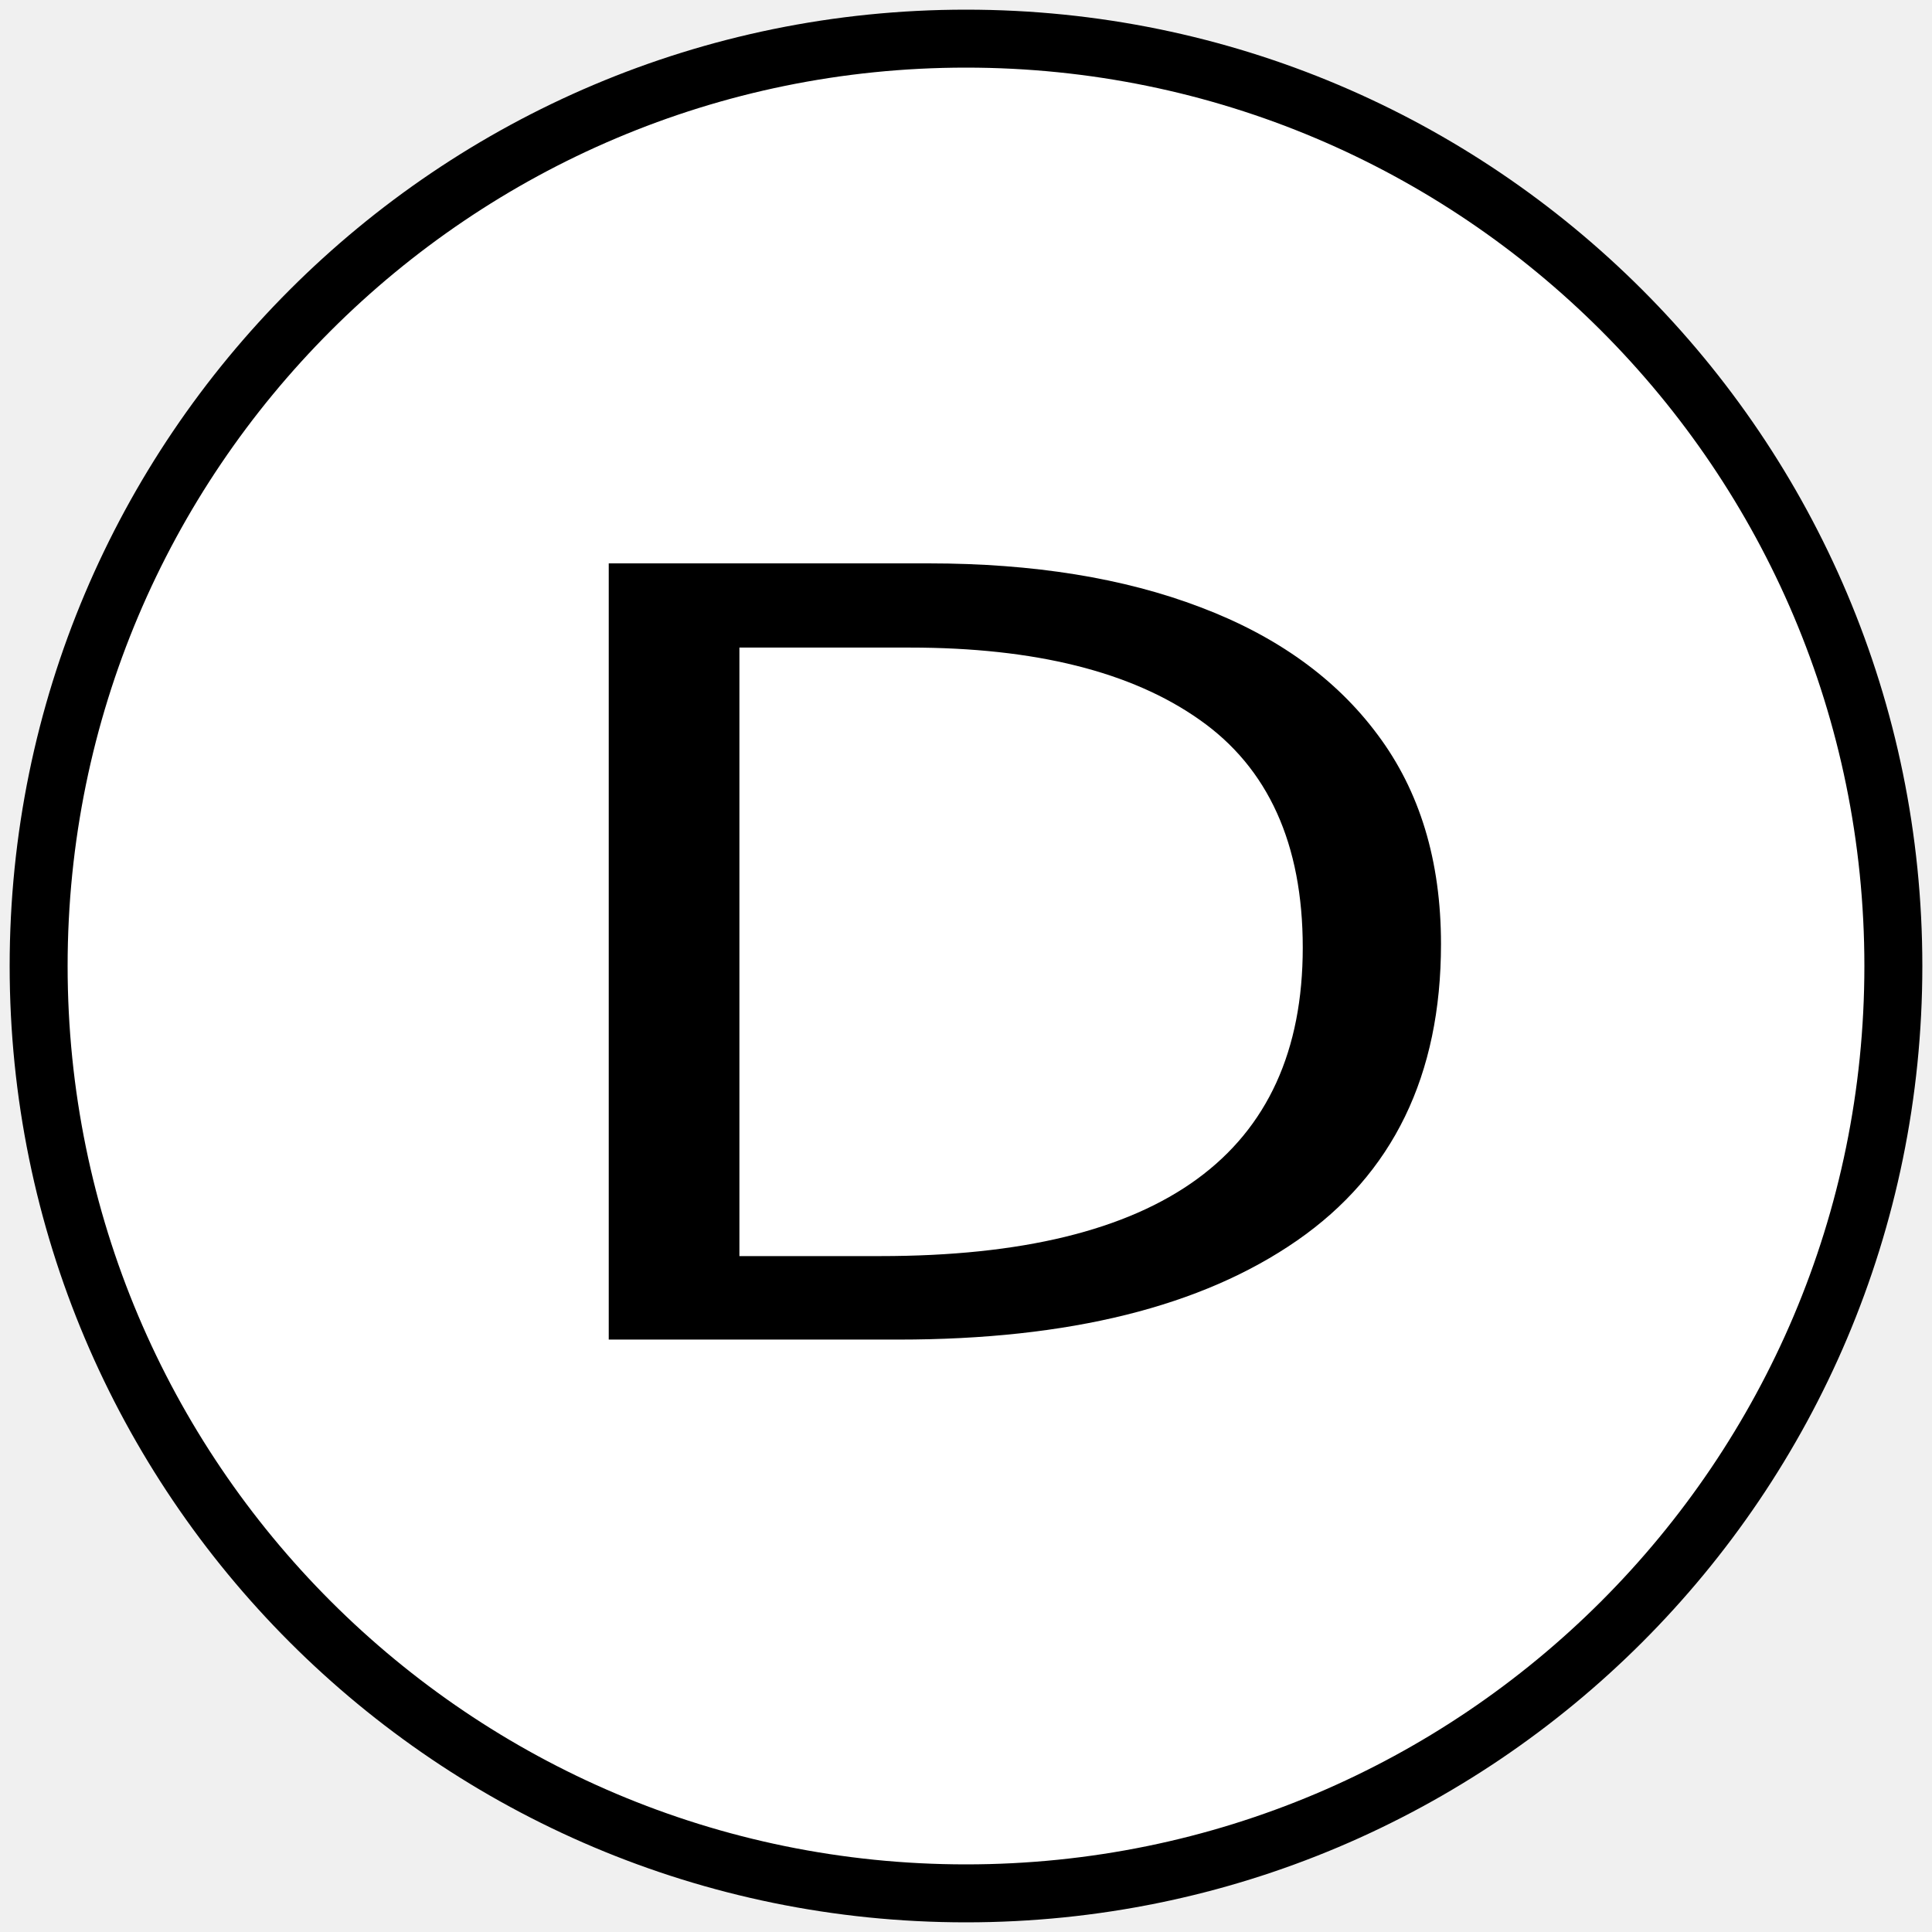
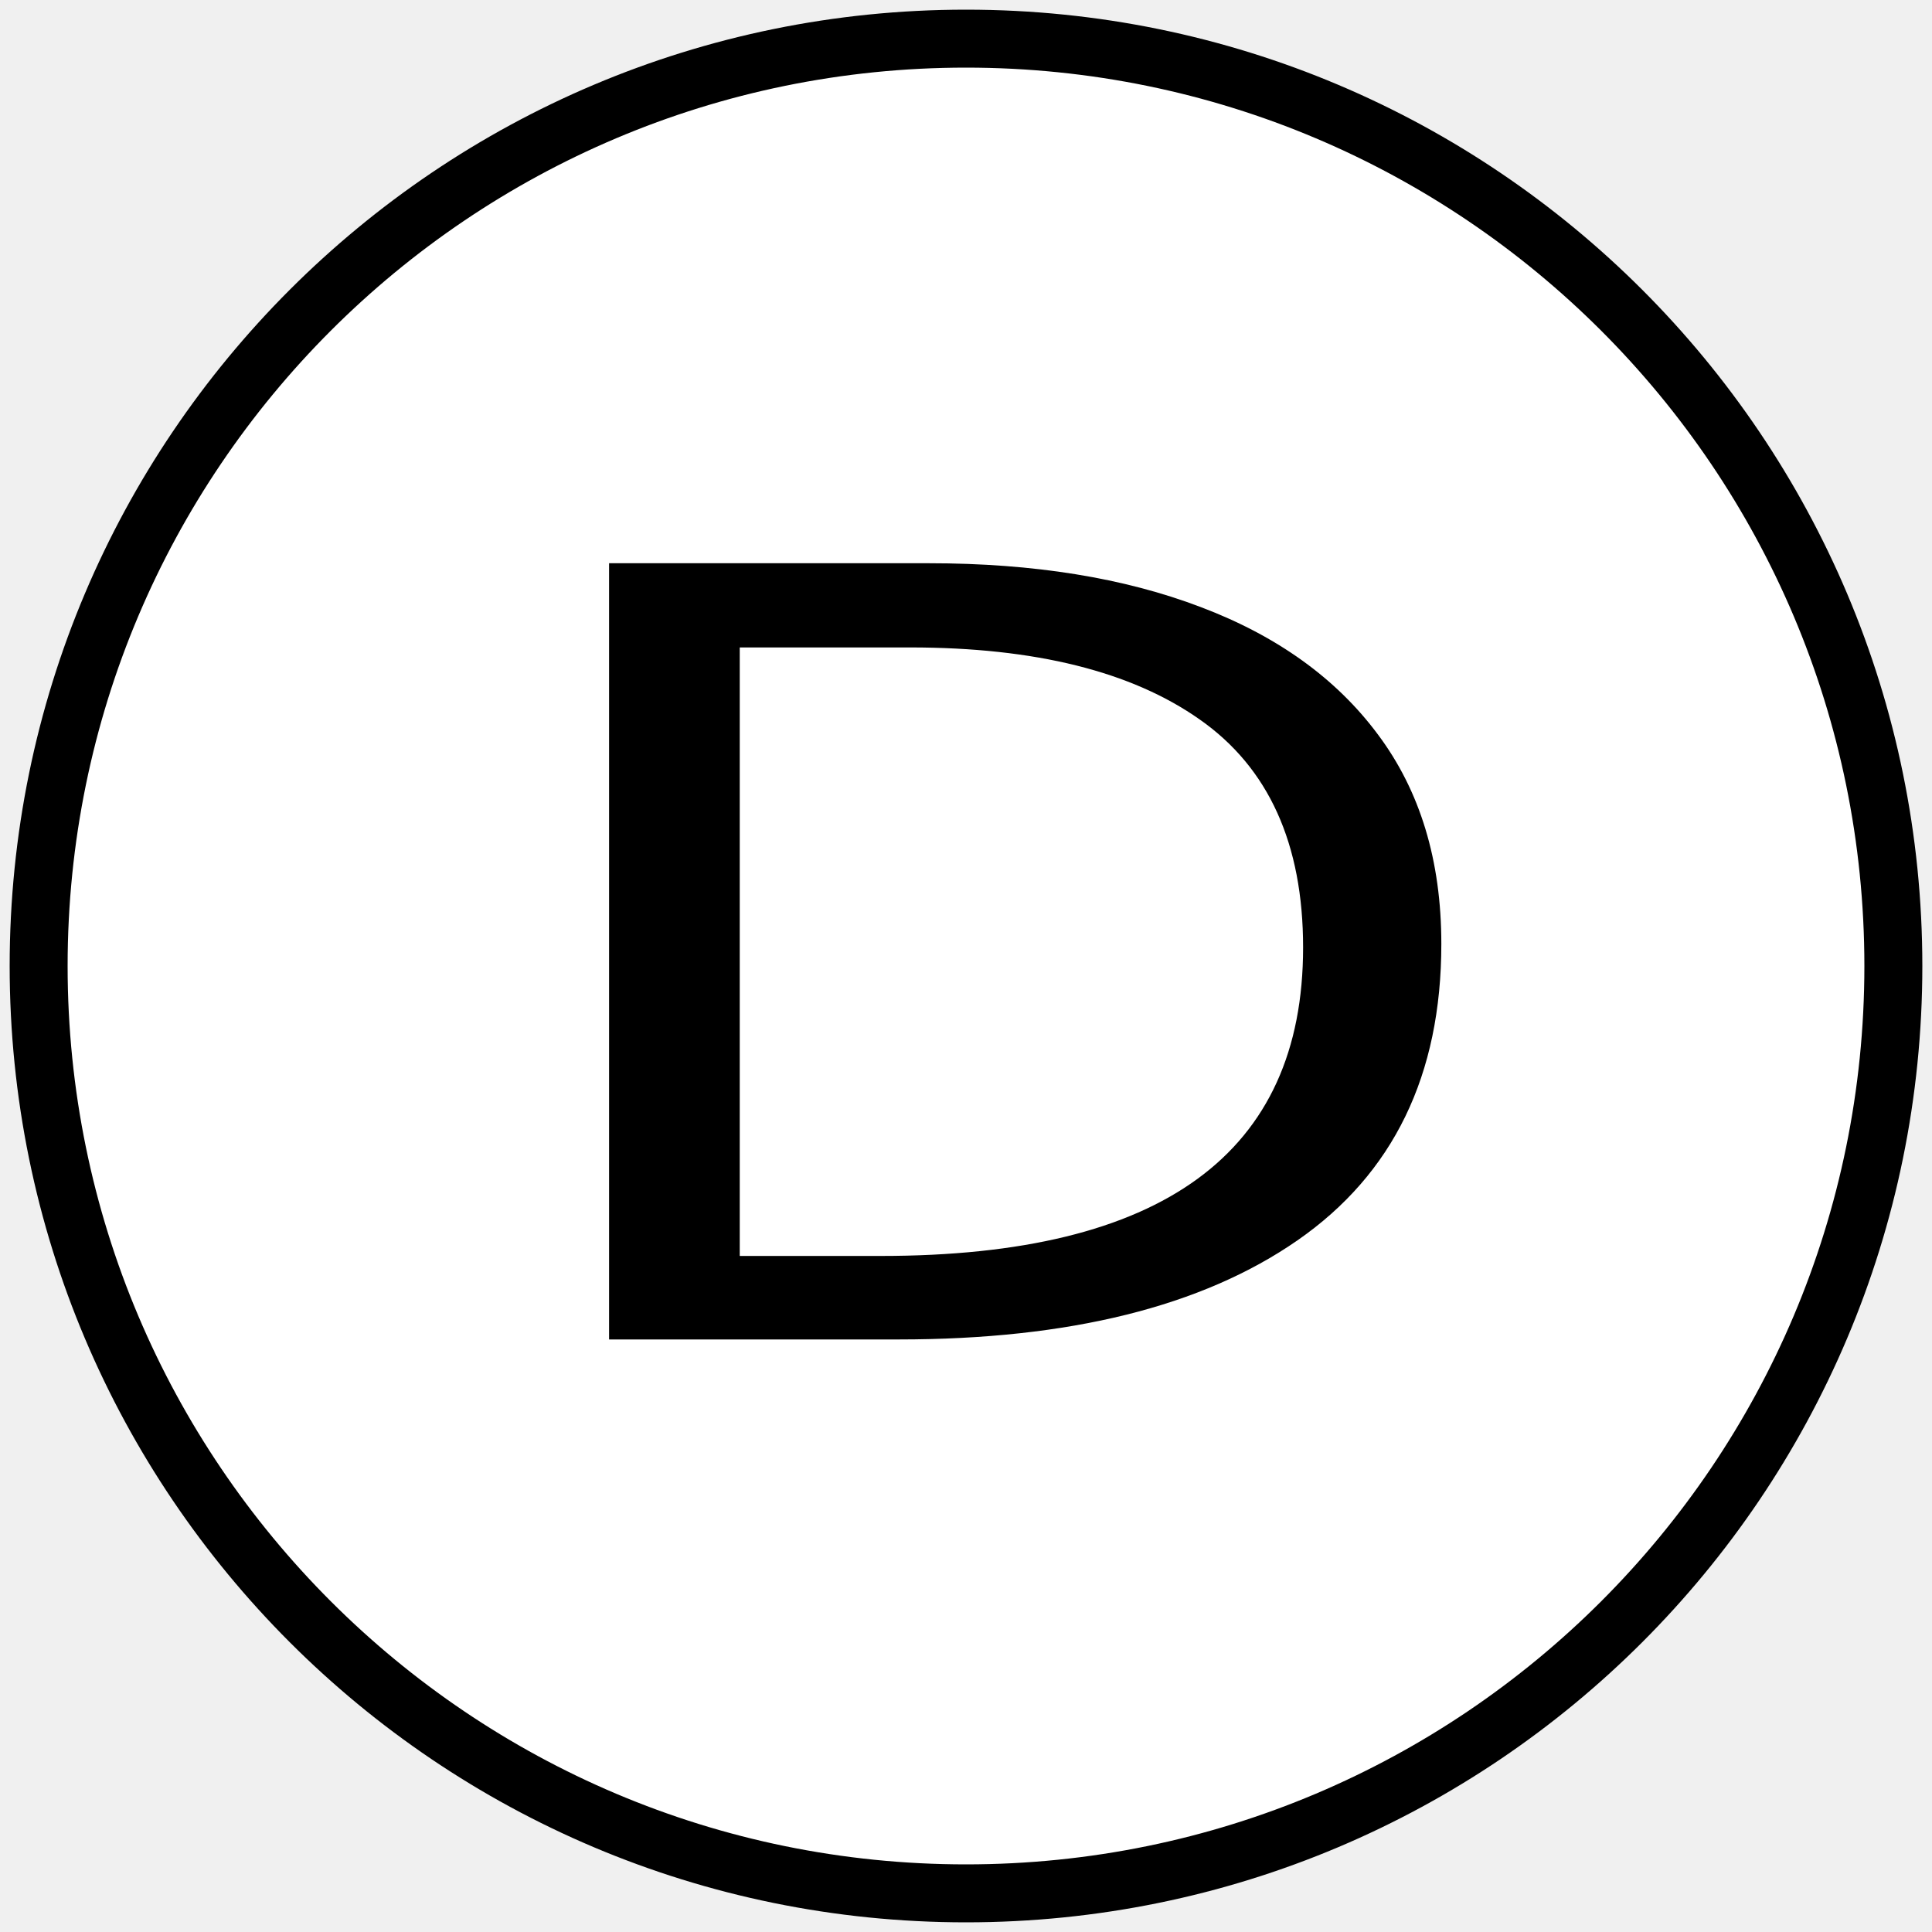
<svg xmlns="http://www.w3.org/2000/svg" width="50" height="50">
-   <g>
-     <g display="none" overflow="visible" y="0" x="0" height="100%" width="100%" id="canvasGrid">
-       <rect fill="url(#gridpattern)" stroke-width="0" y="0" x="0" height="100%" width="100%" />
-     </g>
-   </g>
-   <g>
-     <ellipse stroke="#000" ry="24" rx="24" id="svg_2" cy="25" cx="25" fill-opacity="1" stroke-opacity="1" stroke-width="1.5" fill="#fff" />
-     <text stroke="#000" transform="matrix(1.56822,0,0,1.171965,-9.508813,-6.666331) " xml:space="preserve" text-anchor="start" font-family="Oswald, sans-serif" font-size="24" id="svg_3" y="35.268" x="13.782" stroke-opacity="1" stroke-width="0" fill="#000">D</text>
-   </g>
+   <circle stroke="#000" cy="25" cx="25" stroke-width="1.5" fill="#fff" r="24" />
+   <text stroke="#000" transform="matrix(1.56822 0 0 1.17197 -9.5 -6.67)" font-family="Oswald, sans-serif" font-size="24" y="35.27" x="13.78" stroke-width="0">D</text>
</svg>
